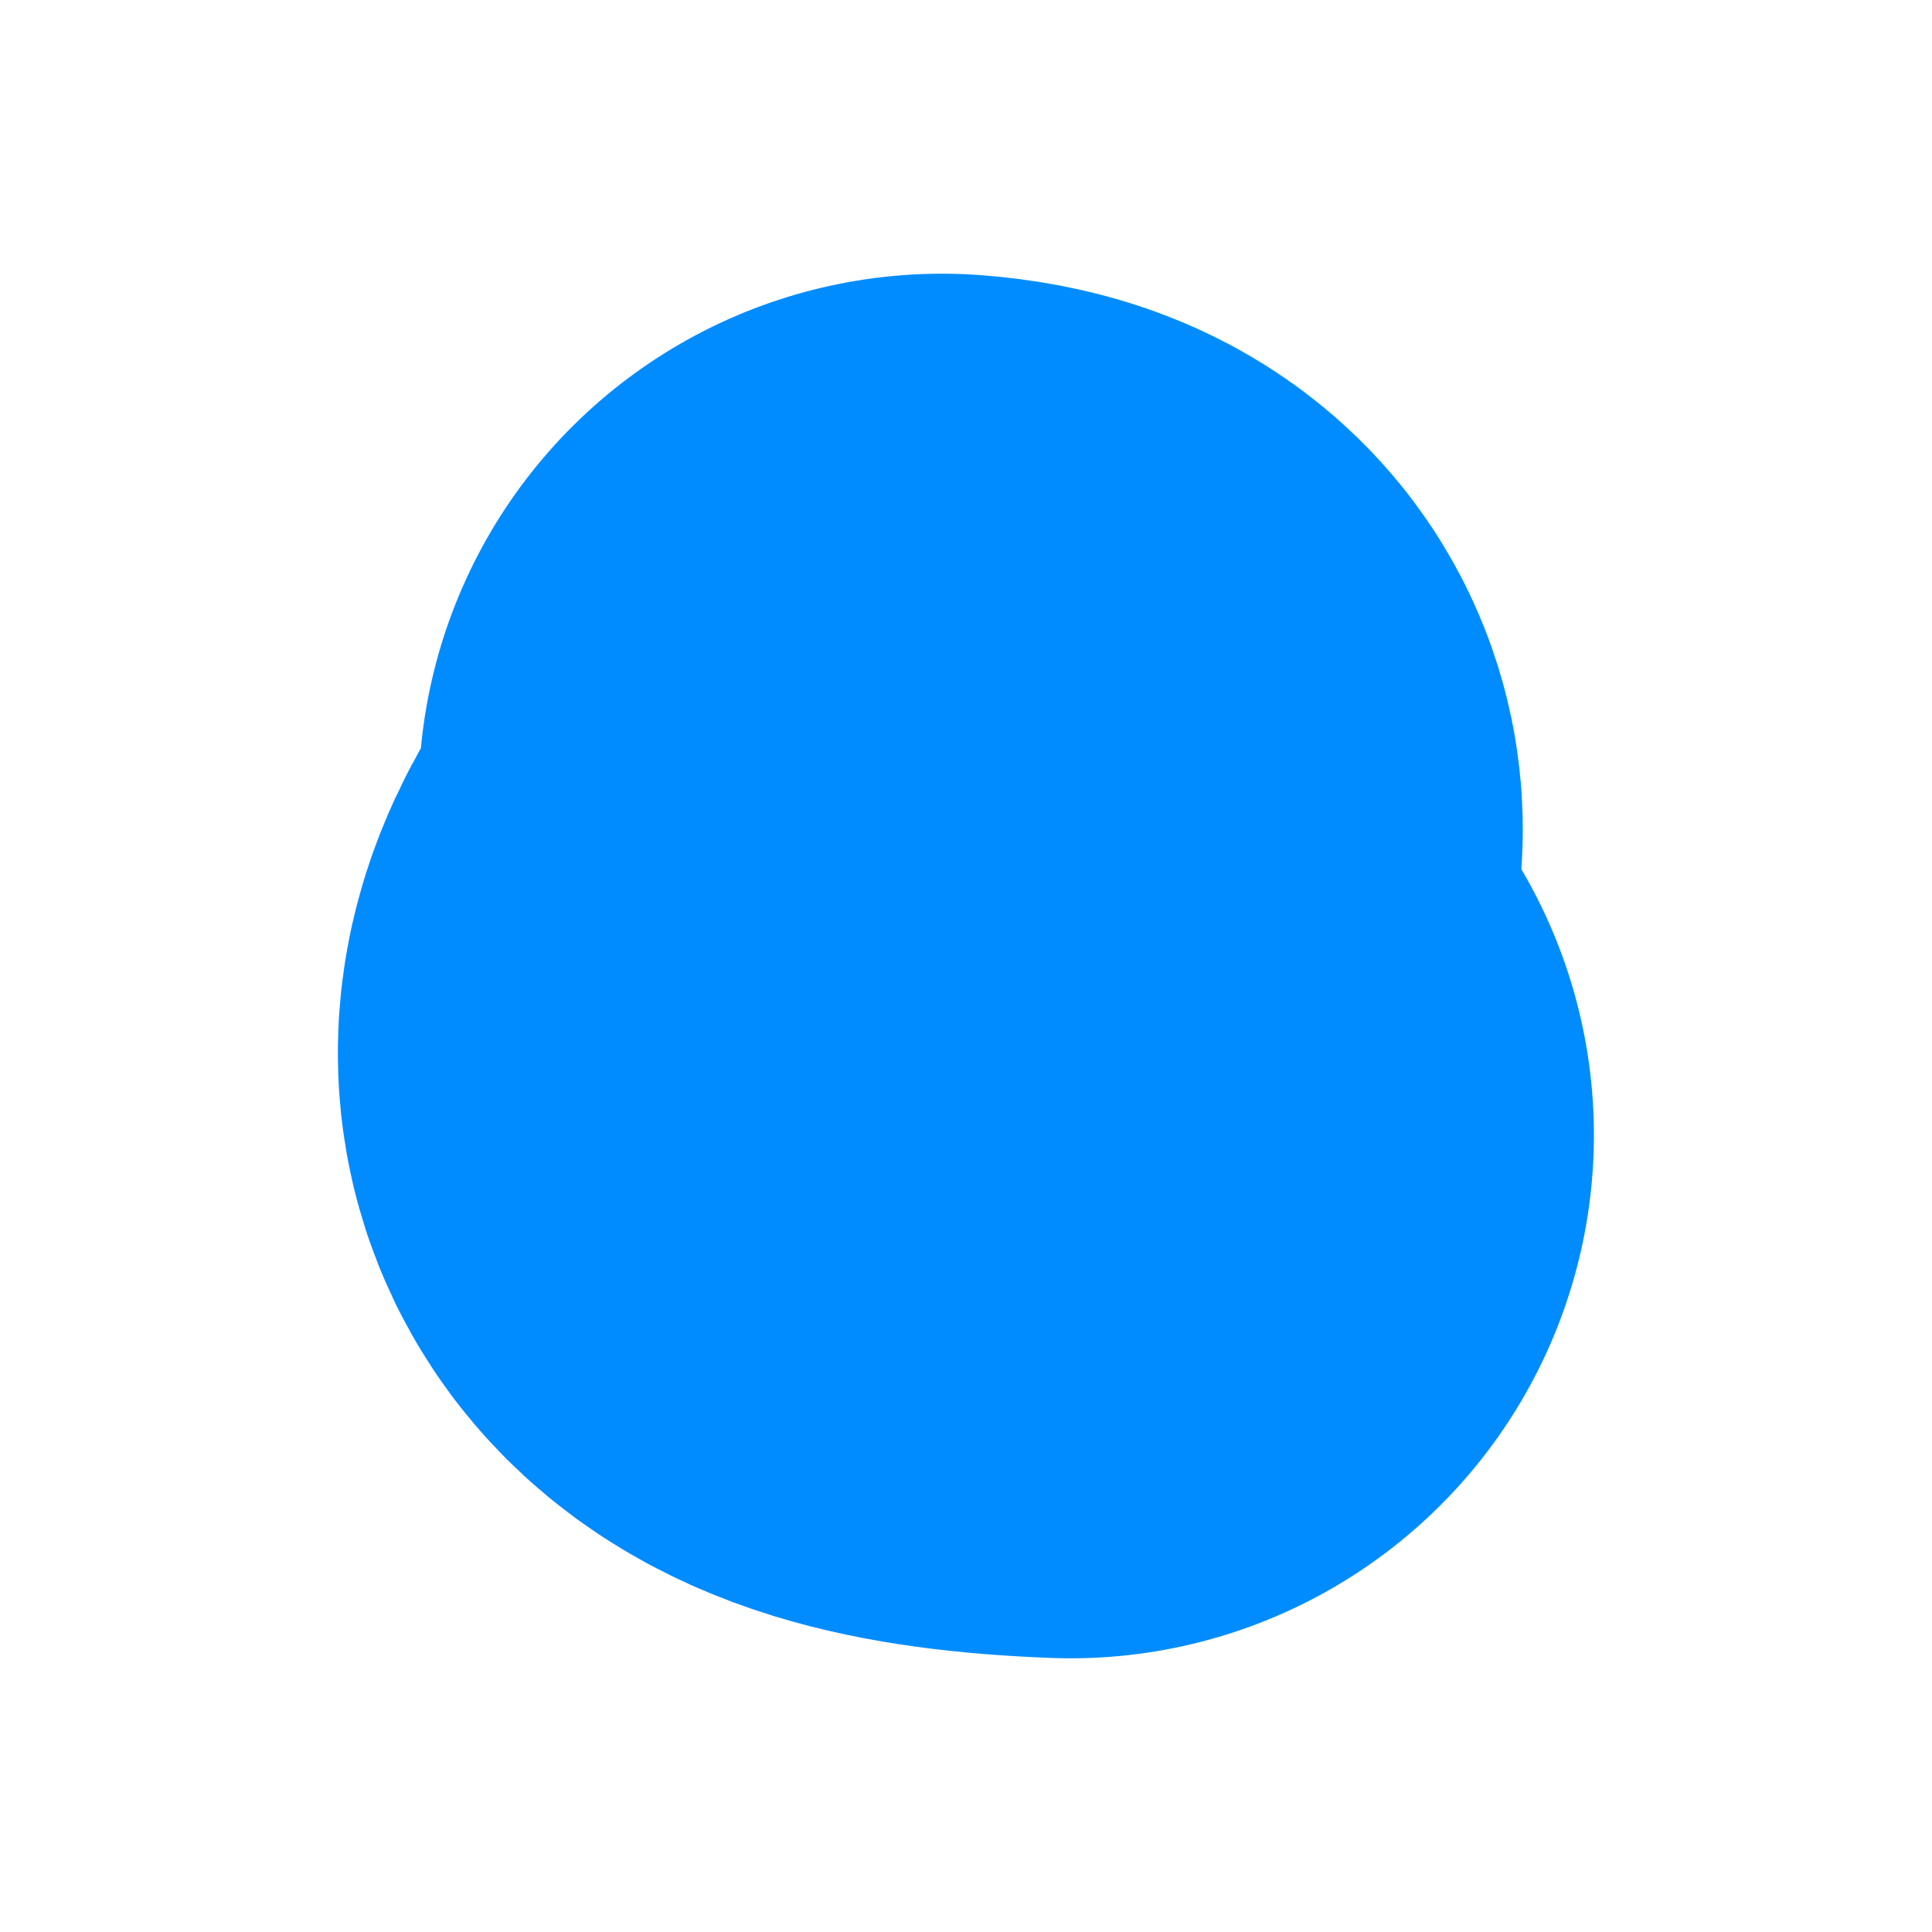
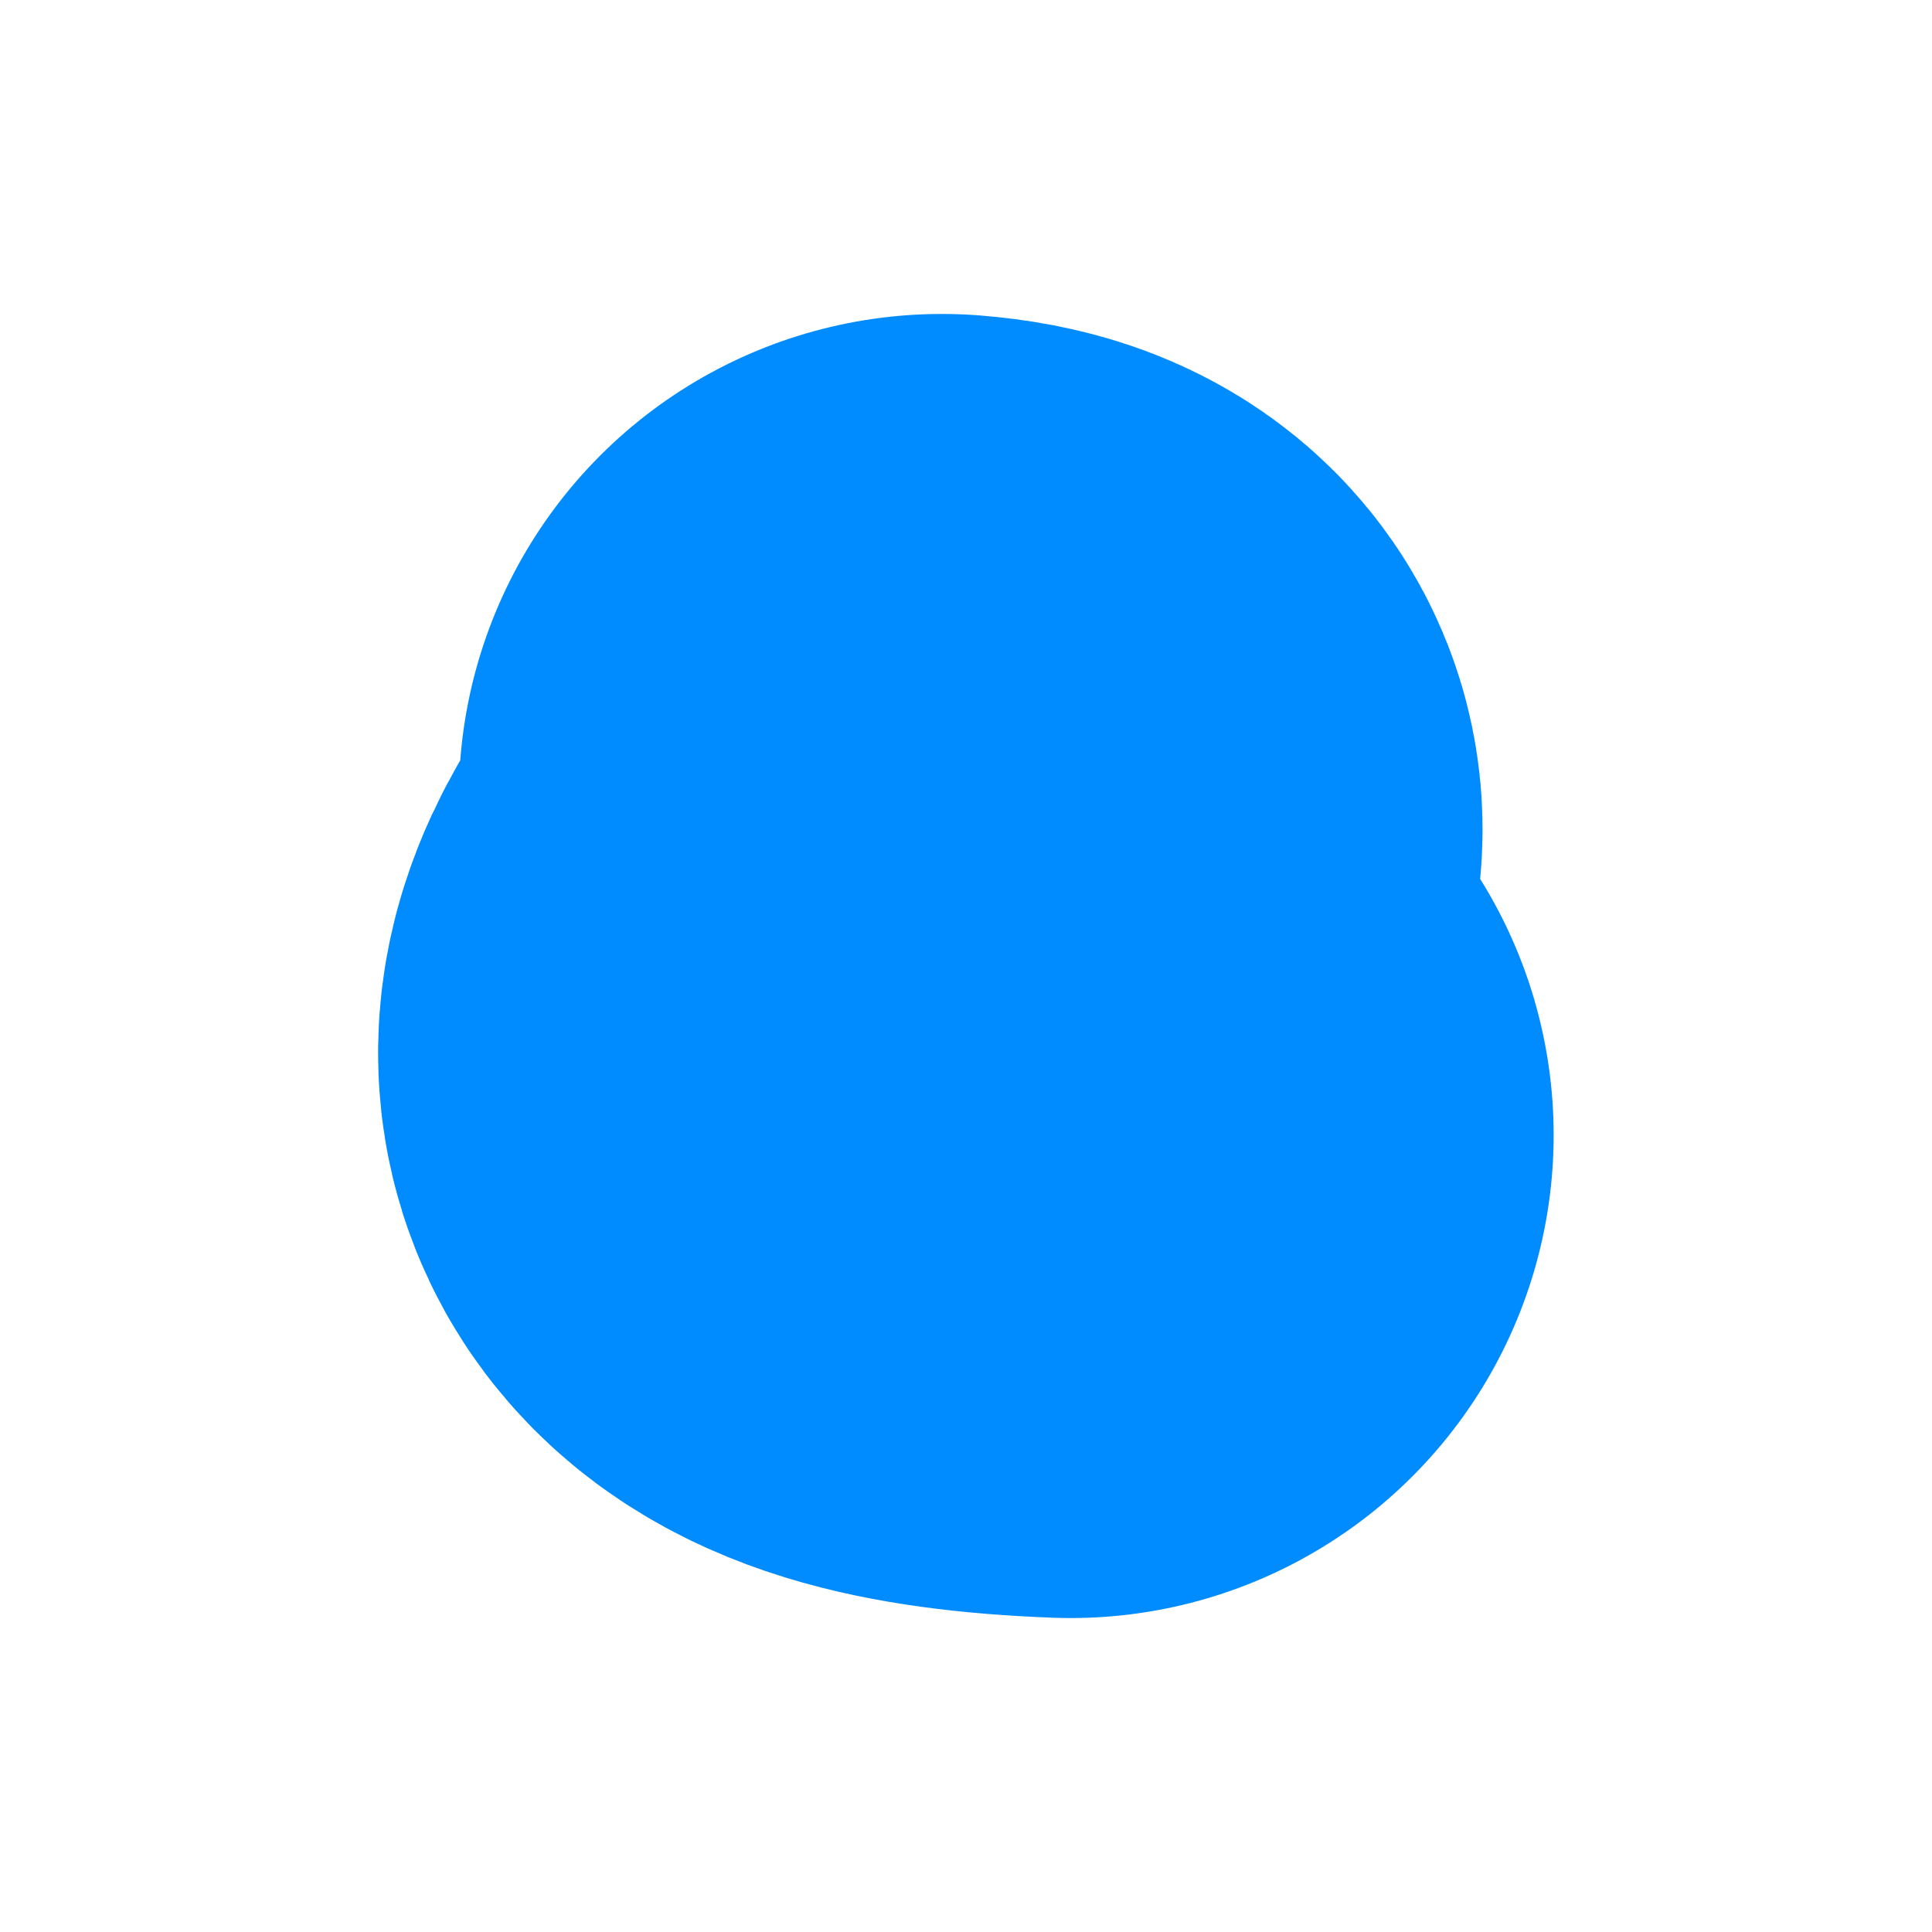
<svg xmlns="http://www.w3.org/2000/svg" width="12" height="12" viewBox="0 0 12 12" fill="none">
-   <path d="M5.85 4.95C7.35 5.07 3.45 6.93 6.65 7.05" stroke="#008CFF" stroke-width="6.5" stroke-linecap="round" stroke-linejoin="round" />
+   <path d="M5.85 4.95C7.35 5.07 3.45 6.93 6.65 7.05" stroke="#008CFF" stroke-width="6" stroke-linecap="round" stroke-linejoin="round" />
</svg>
